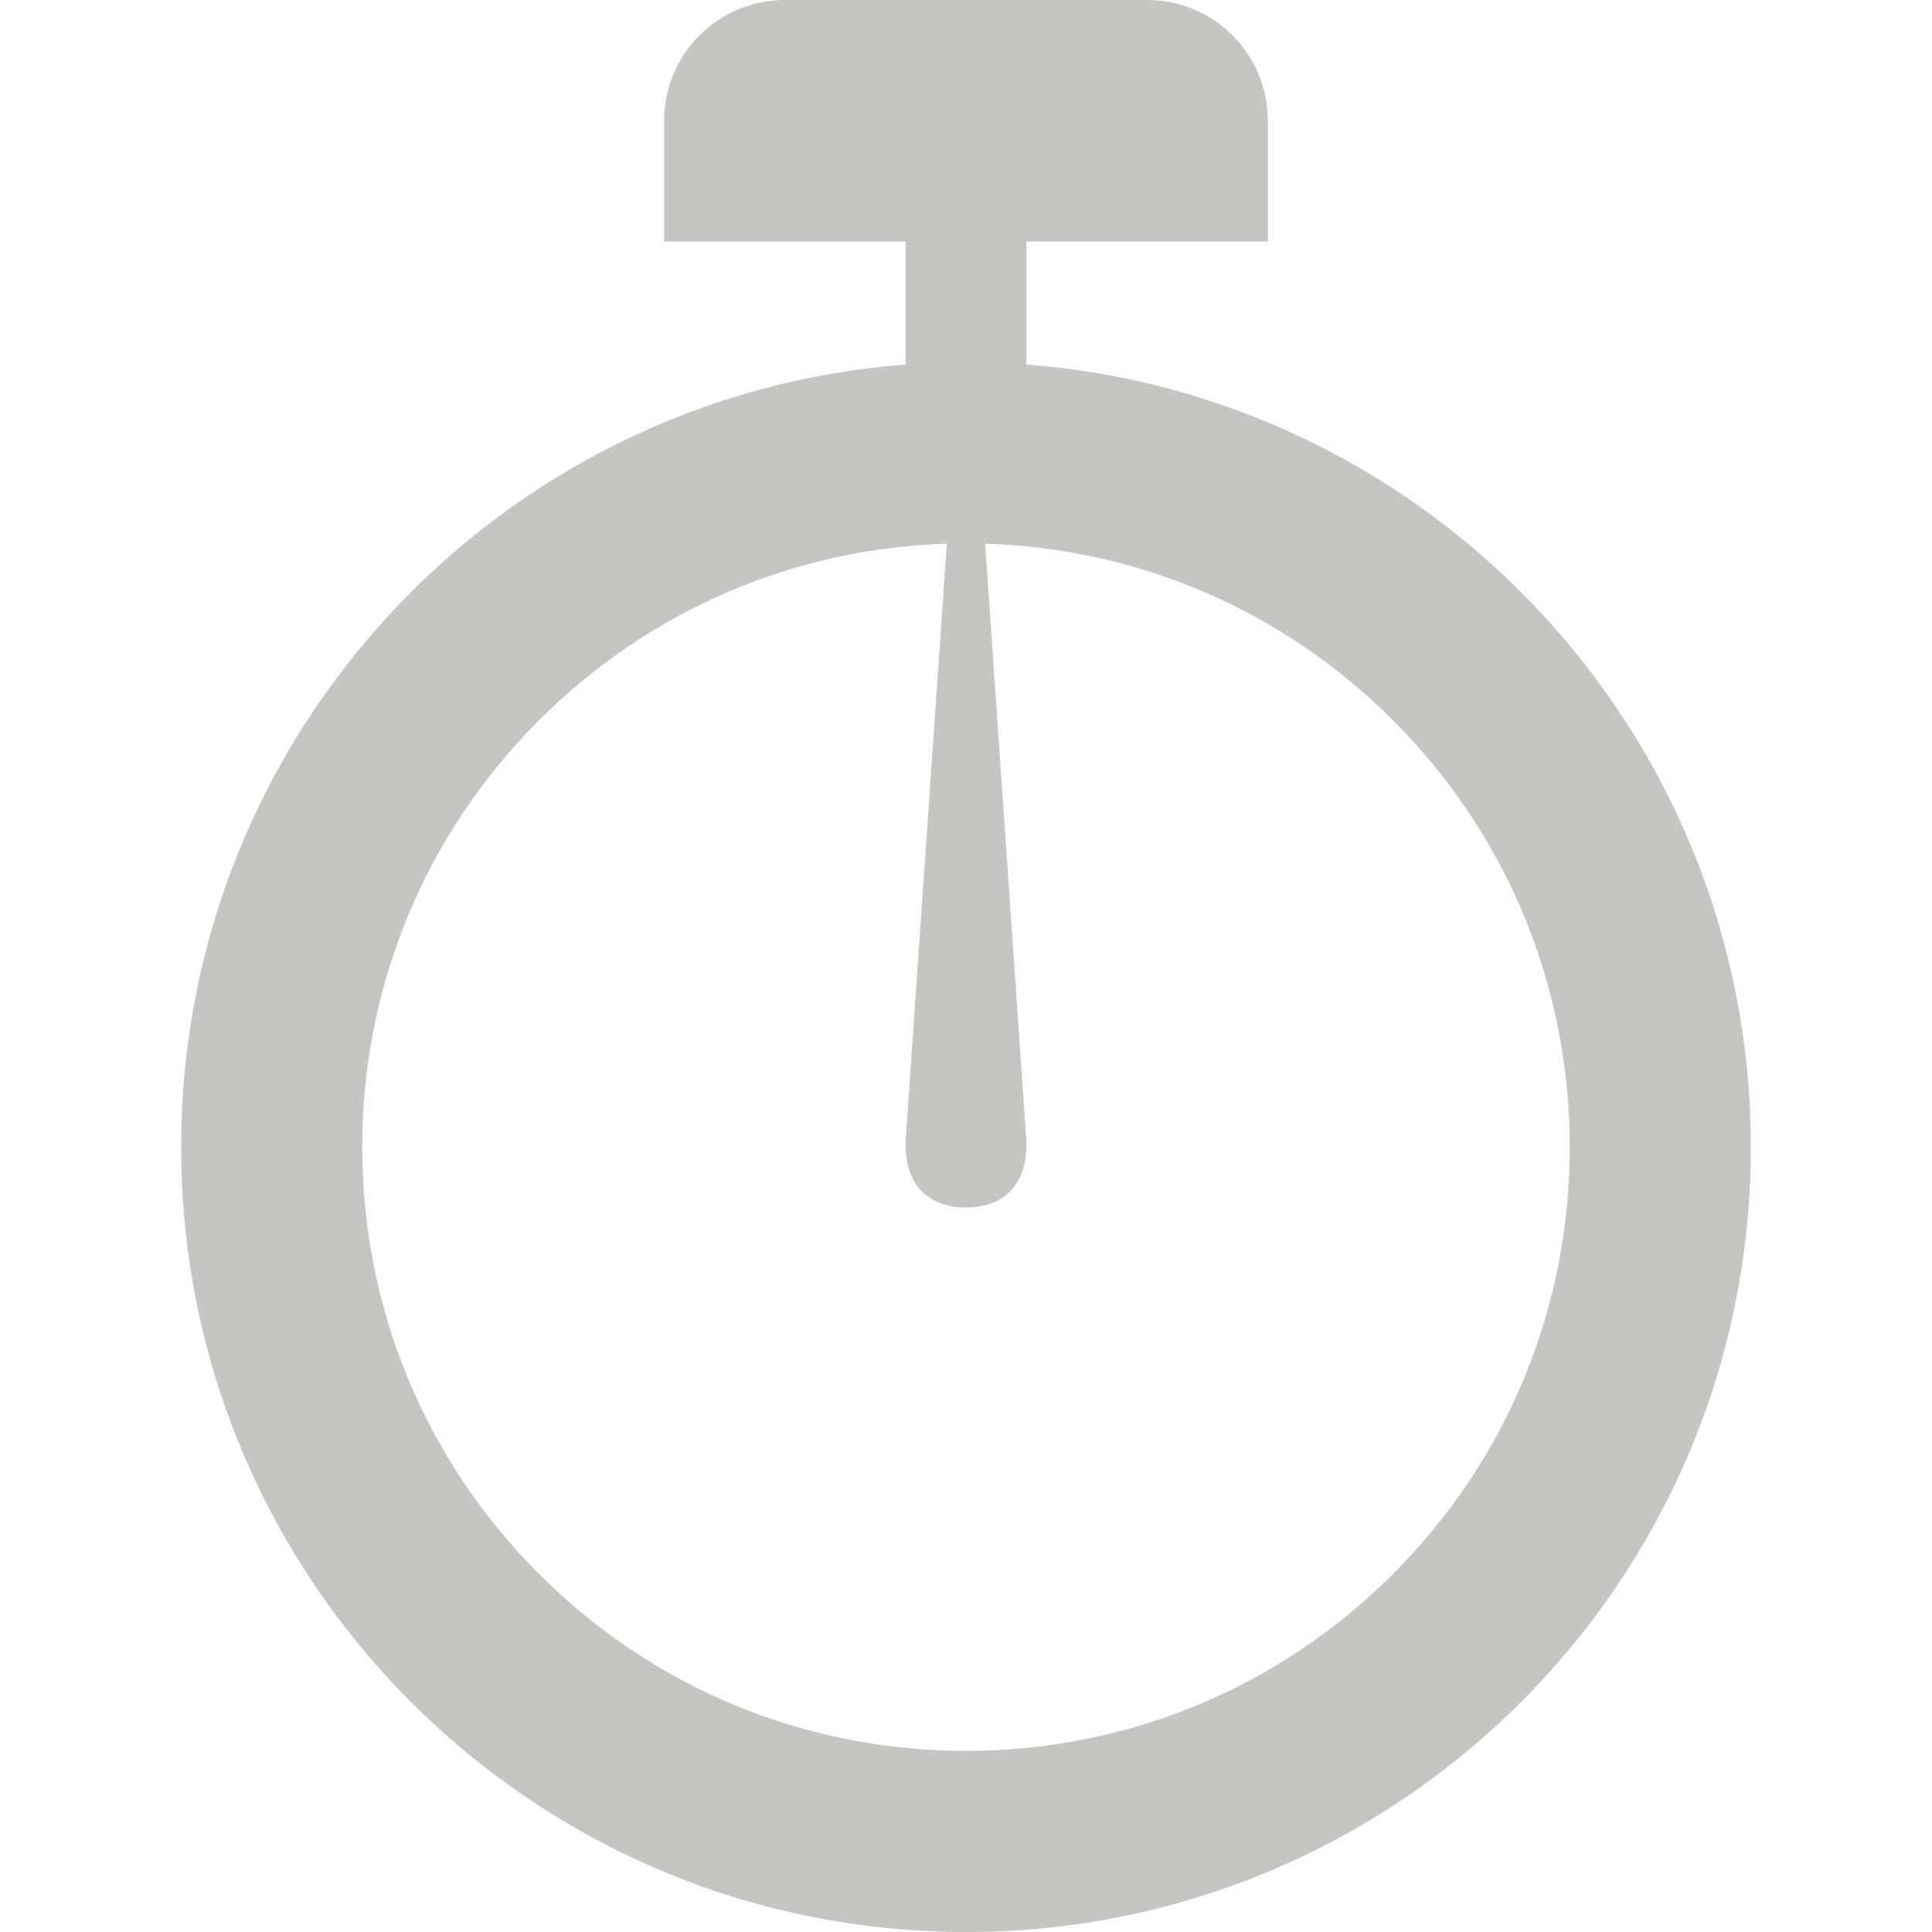
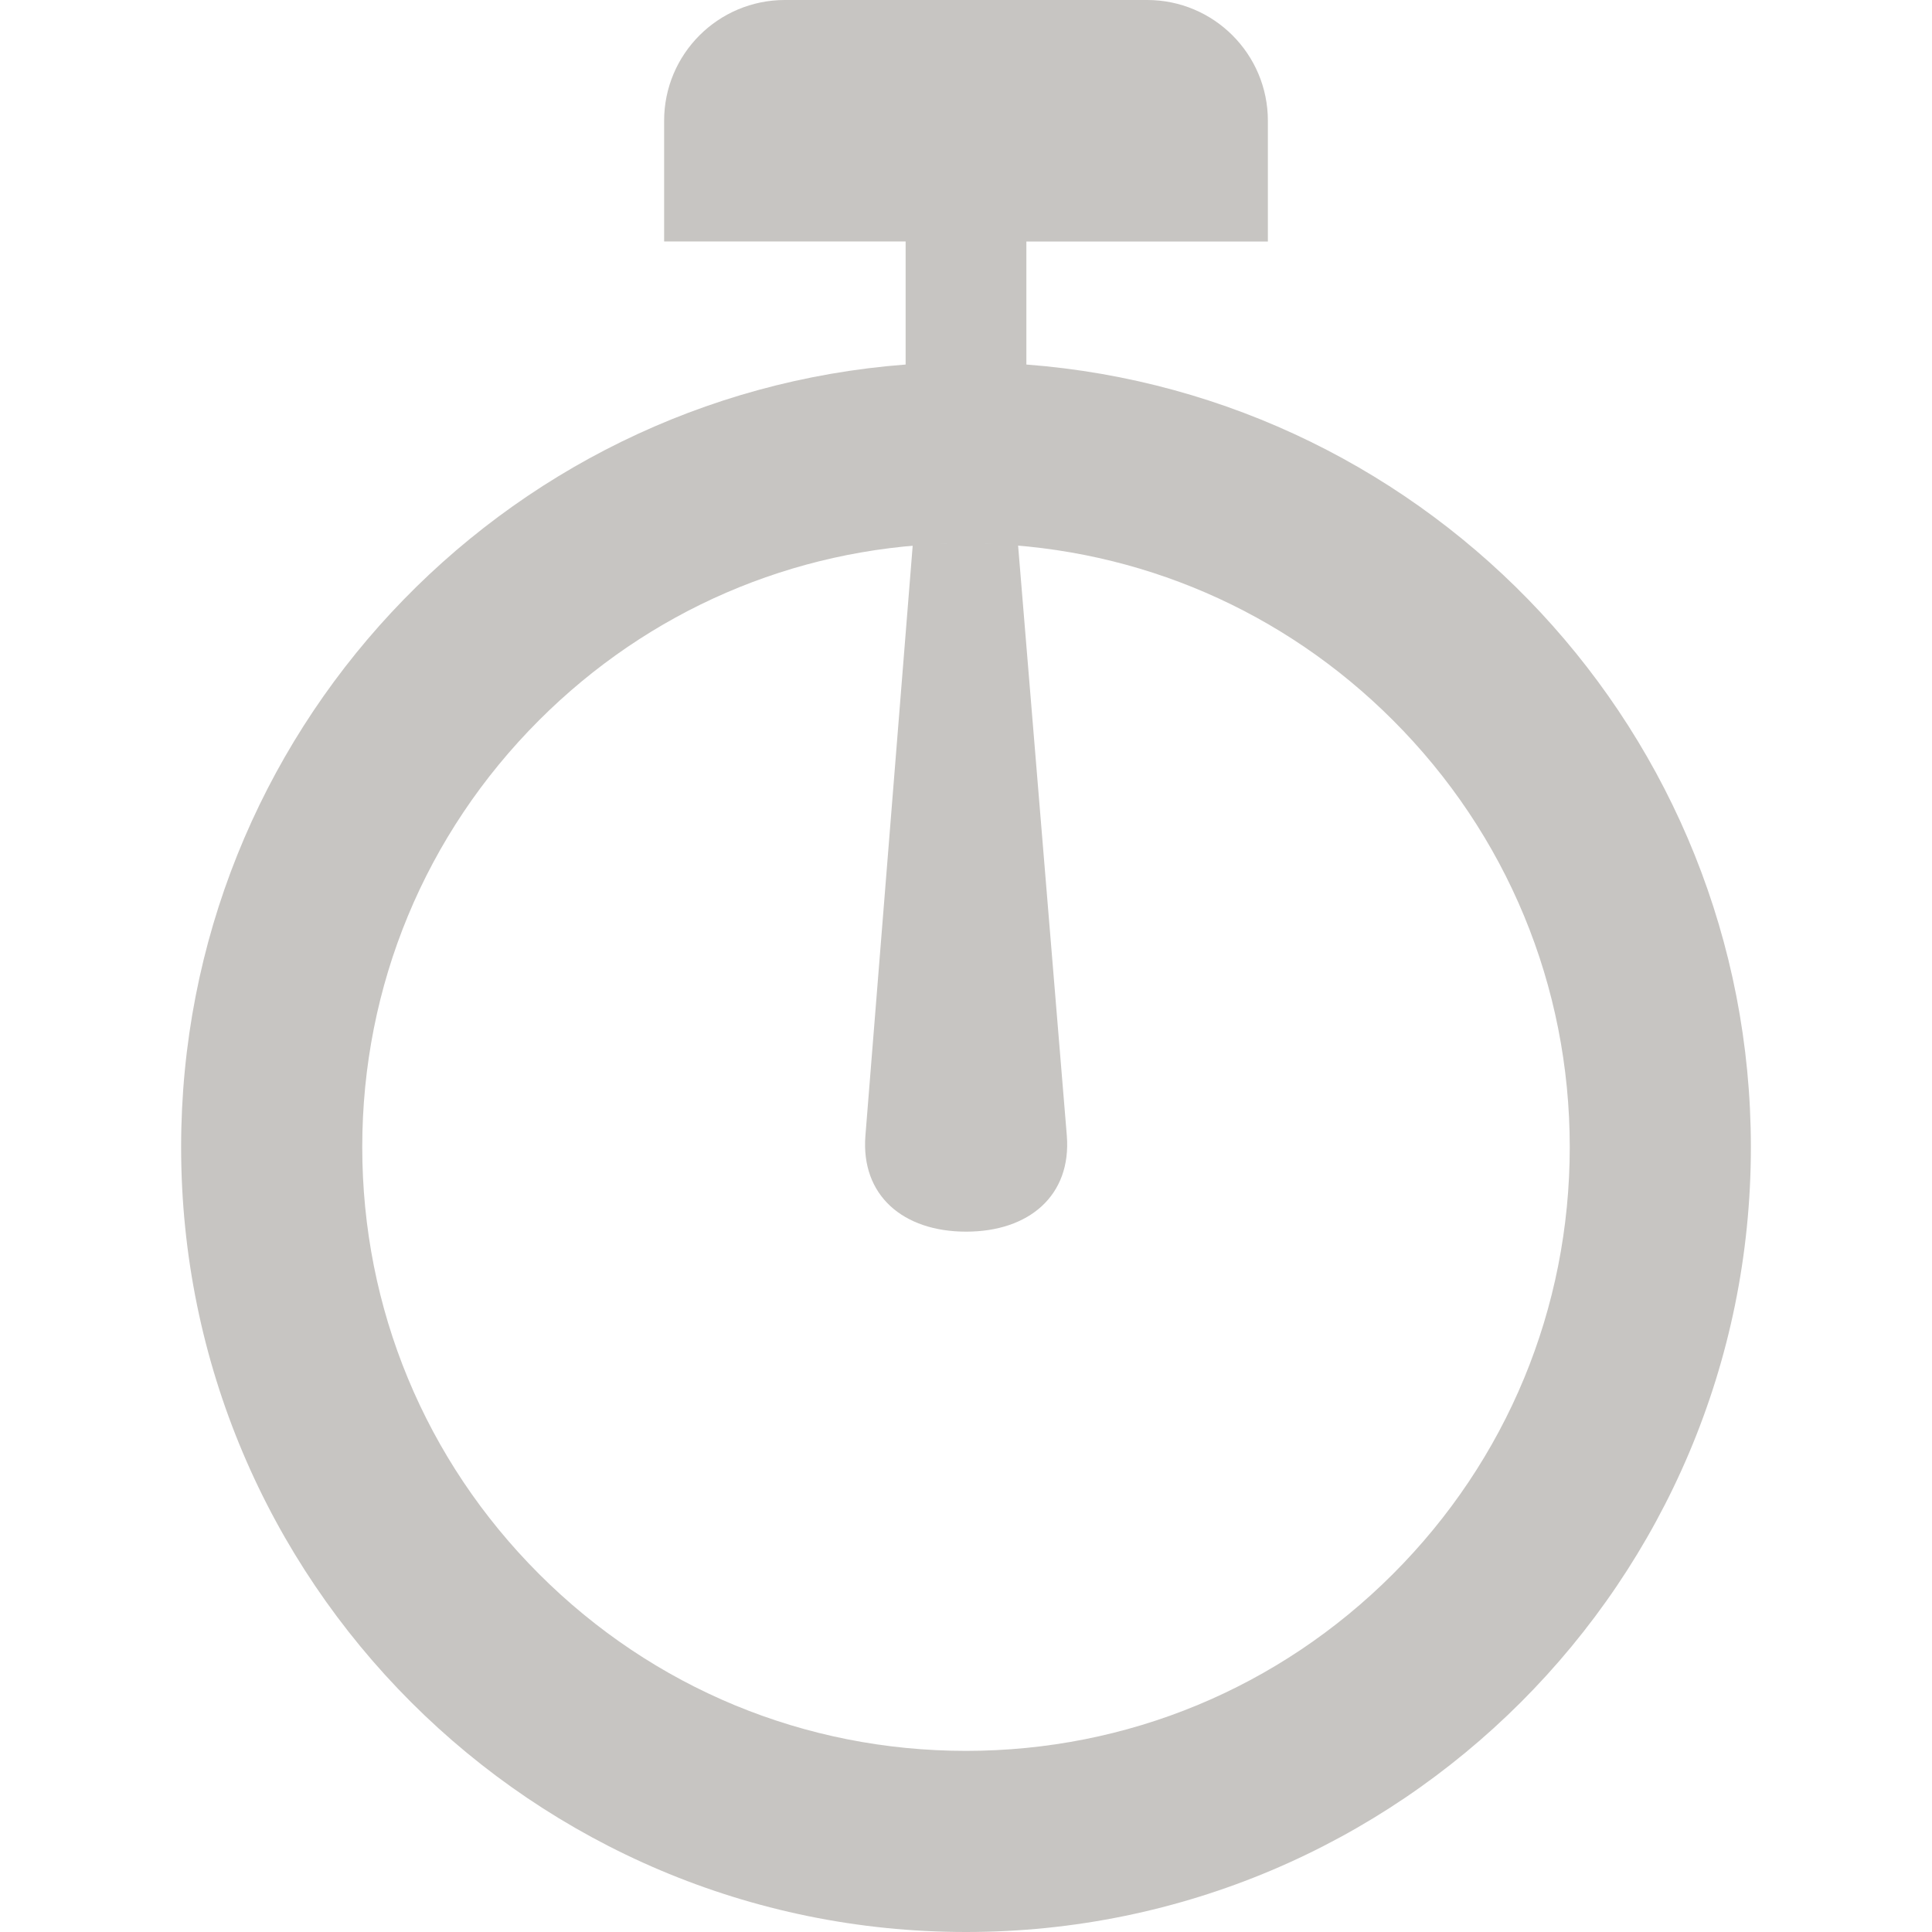
<svg xmlns="http://www.w3.org/2000/svg" version="1.1" id="Capa_1" x="0px" y="0px" width="533.333px" height="533.333px" viewBox="0 0 533.333 533.333" style="enable-background:new 0 0 533.333 533.333;" xml:space="preserve">
  <g>
-     <path fill="#c7c5c2" d="M283.333,100.631V66.667H350V33.333C350,14.924,335.075,0,316.665,0h-99.999c-18.409,0-33.333,14.924-33.333,33.333v33.333   H250v33.965c-111.874,8.509-200,101.98-200,216.036c0,119.661,97.005,216.666,216.667,216.666s216.667-97.005,216.667-216.666   C483.333,202.612,395.207,109.142,283.333,100.631z M384.517,434.518c-31.479,31.479-73.331,48.815-117.85,48.815   c-44.519,0-86.372-17.336-117.852-48.815C117.336,403.039,100,361.184,100,316.667c0-44.518,17.337-86.372,48.815-117.851   c30.229-30.229,70.025-47.405,112.56-48.723l-11.291,163.553c-0.969,13.693,6.492,19.688,16.582,19.688   c10.09,0,17.552-5.995,16.581-19.688l-11.289-163.554c42.534,1.319,82.331,18.496,112.56,48.724   c31.481,31.479,48.816,73.333,48.816,117.851C433.333,361.184,415.997,403.039,384.517,434.518z" />
+     <path fill="#c7c5c2" d="M283.333,100.631V66.667H350V33.333C350,14.924,335.075,0,316.665,0h-99.999   c-18.409,0-33.333,14.924-33.333,33.333v33.333H250v33.965c-111.874,8.509-200,101.98-200,216.036   c0,119.661,97.005,216.666,216.667,216.666s216.667-97.005,216.667-216.666   C483.333,202.612,395.207,109.142,283.333,100.631z M384.517,434.518c-31.479,31.479-73.331,48.815-117.85,48.815   c-44.519,0-86.372-17.336-117.852-48.815C117.336,403.039,100,361.184,100,316.667c0-44.518,17.337-86.372,48.815-117.851   c30.229-30.229,70.025-47.405,112.56-48.723l-11.291,163.553c-0.969,13.693,6.492,19.688,16.582,19.688   c10.09,0,17.552-5.995,16.581-19.688l-11.289-163.554c42.534,1.319,82.331,18.496,112.56,48.724   c31.481,31.479,48.816,73.333,48.816,117.851C433.333,361.184,415.997,403.039,384.517,434.518z" />
  </g>
  <g>
- </g>
-   <g>
- </g>
-   <g>
- </g>
-   <g>
- </g>
-   <g>
- </g>
-   <g>
- </g>
-   <g>
- </g>
-   <g>
- </g>
-   <g>
- </g>
-   <g>
- </g>
-   <g>
- </g>
-   <g>
- </g>
-   <g>
- </g>
-   <g>
- </g>
-   <g>
- </g>
+     <path fill="#c7c5c2" d="M252,150H281L294.5,313.5        c1.3,16.5-10.4,26.5-27.8,26.5        c-17.4,0-29.1-10-27.8-26.5L252,150z" />
+   </g>
</svg>
